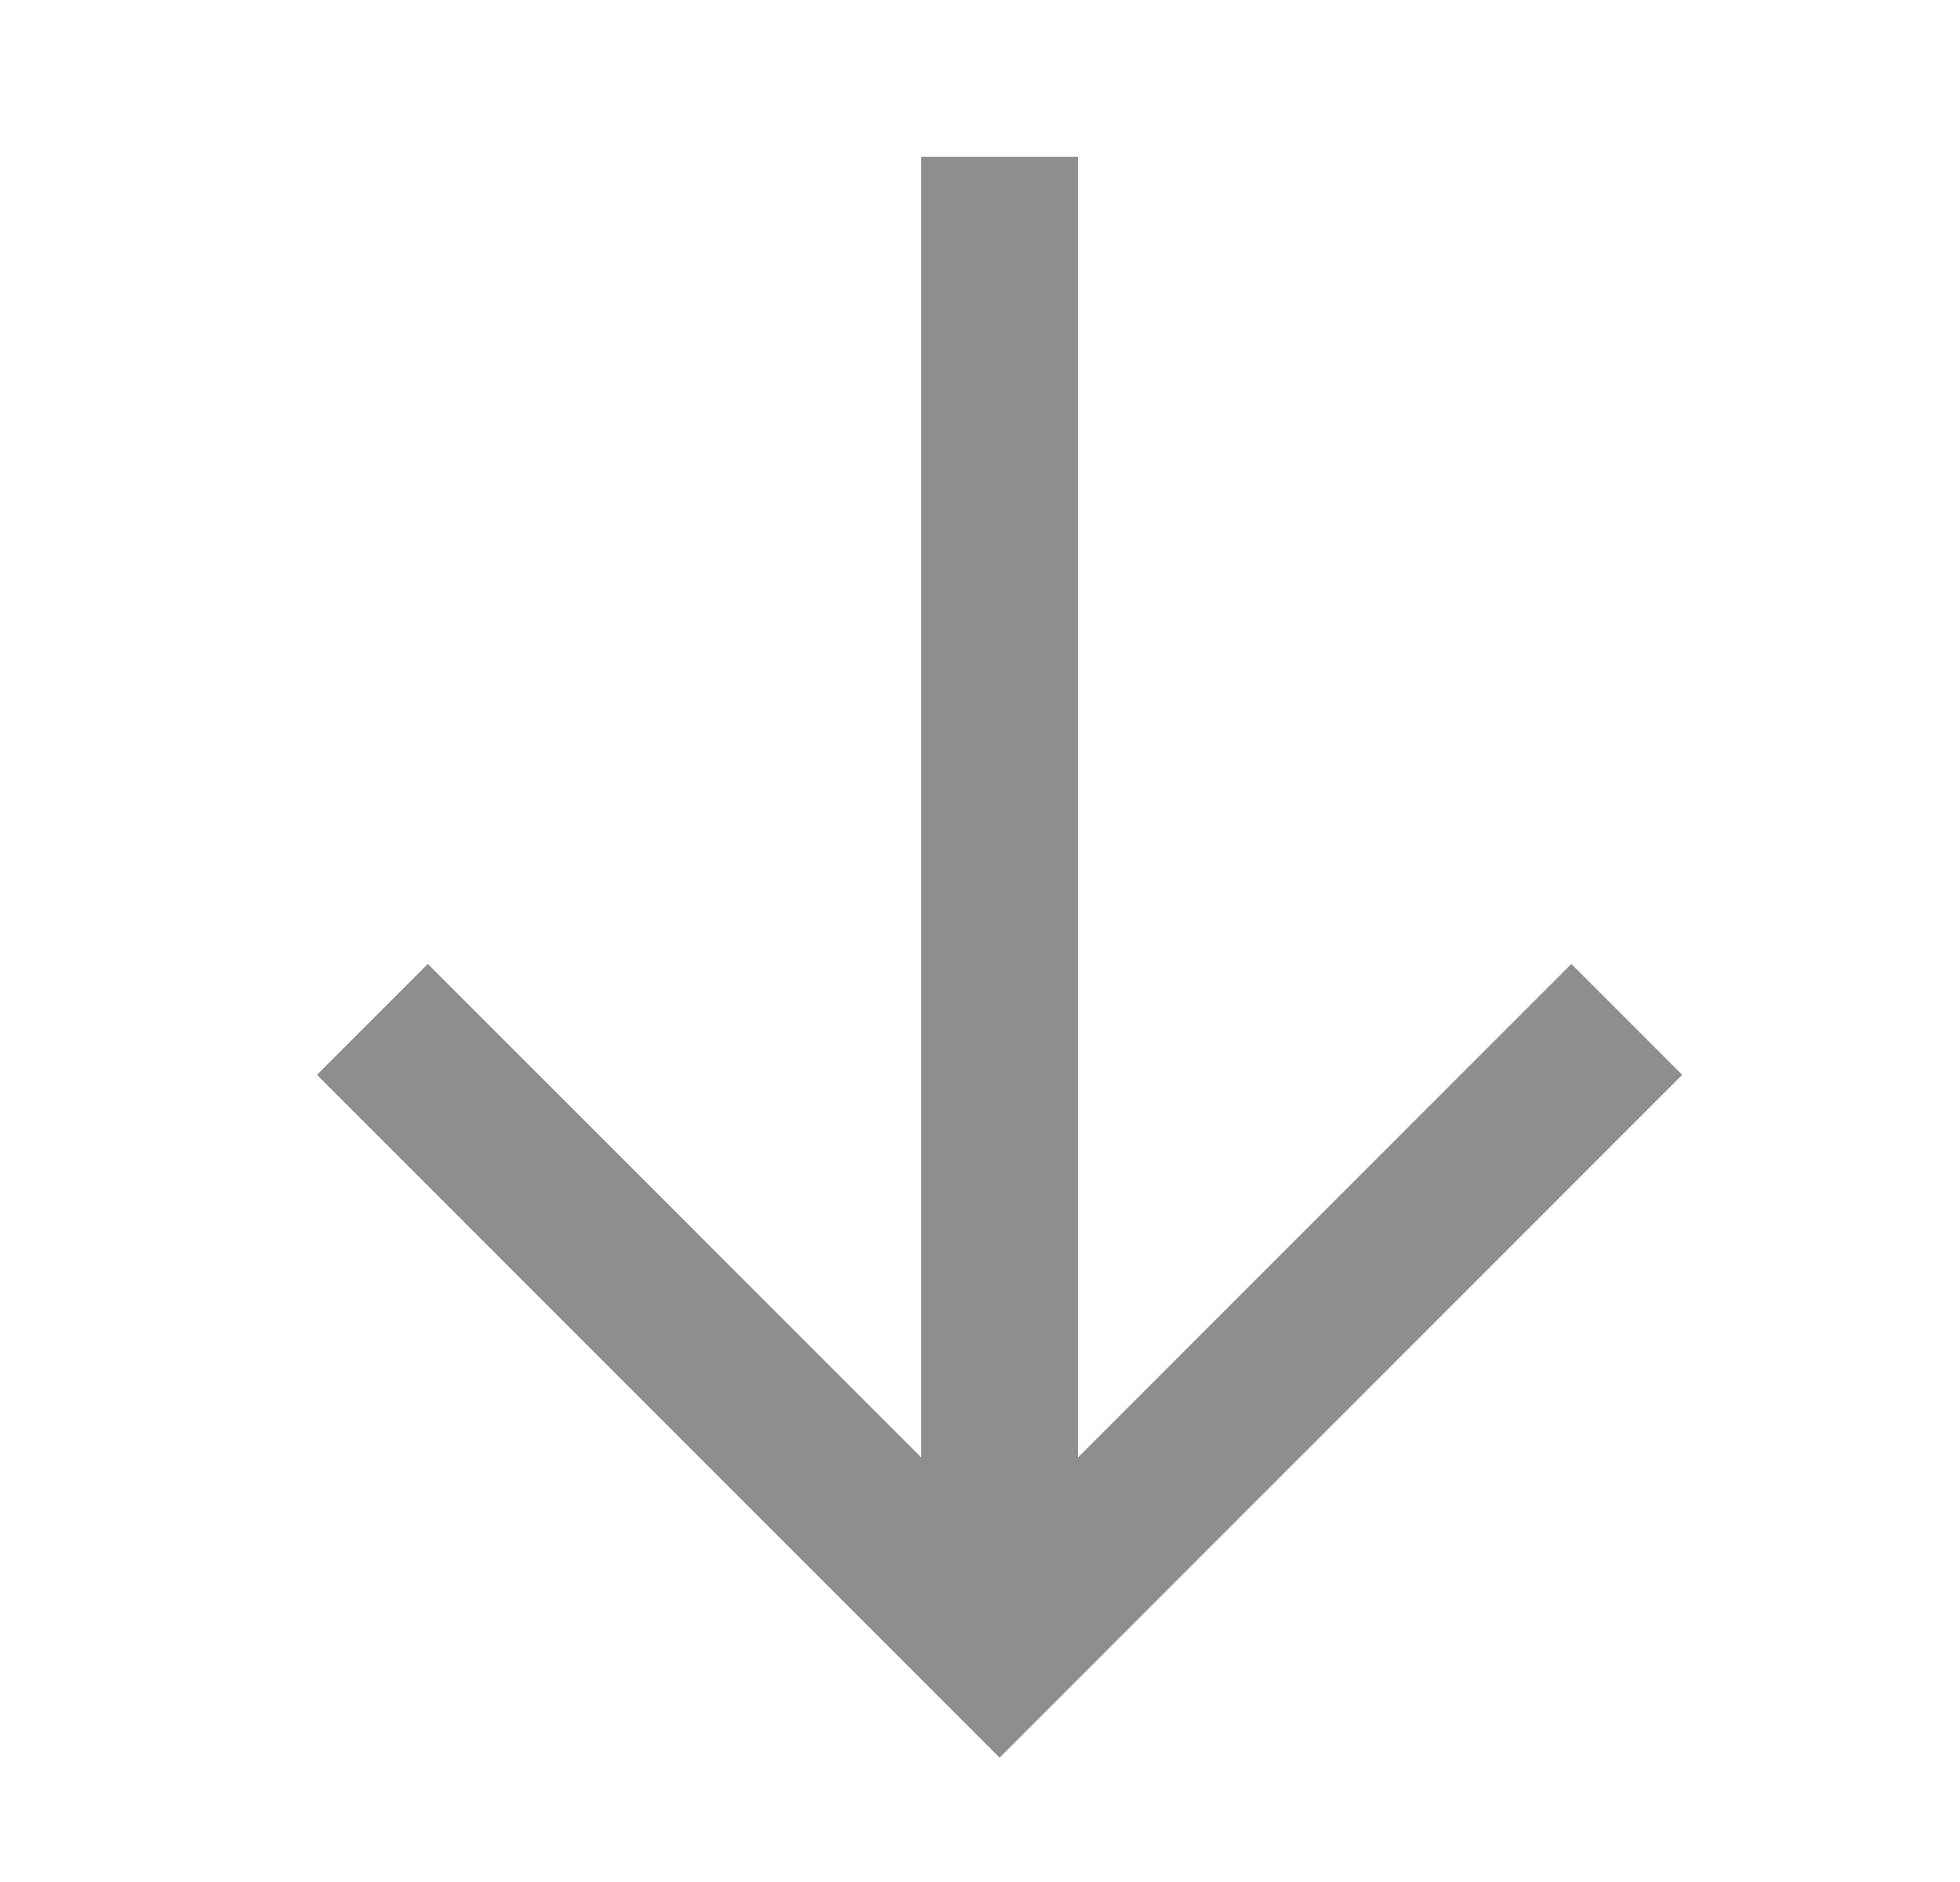
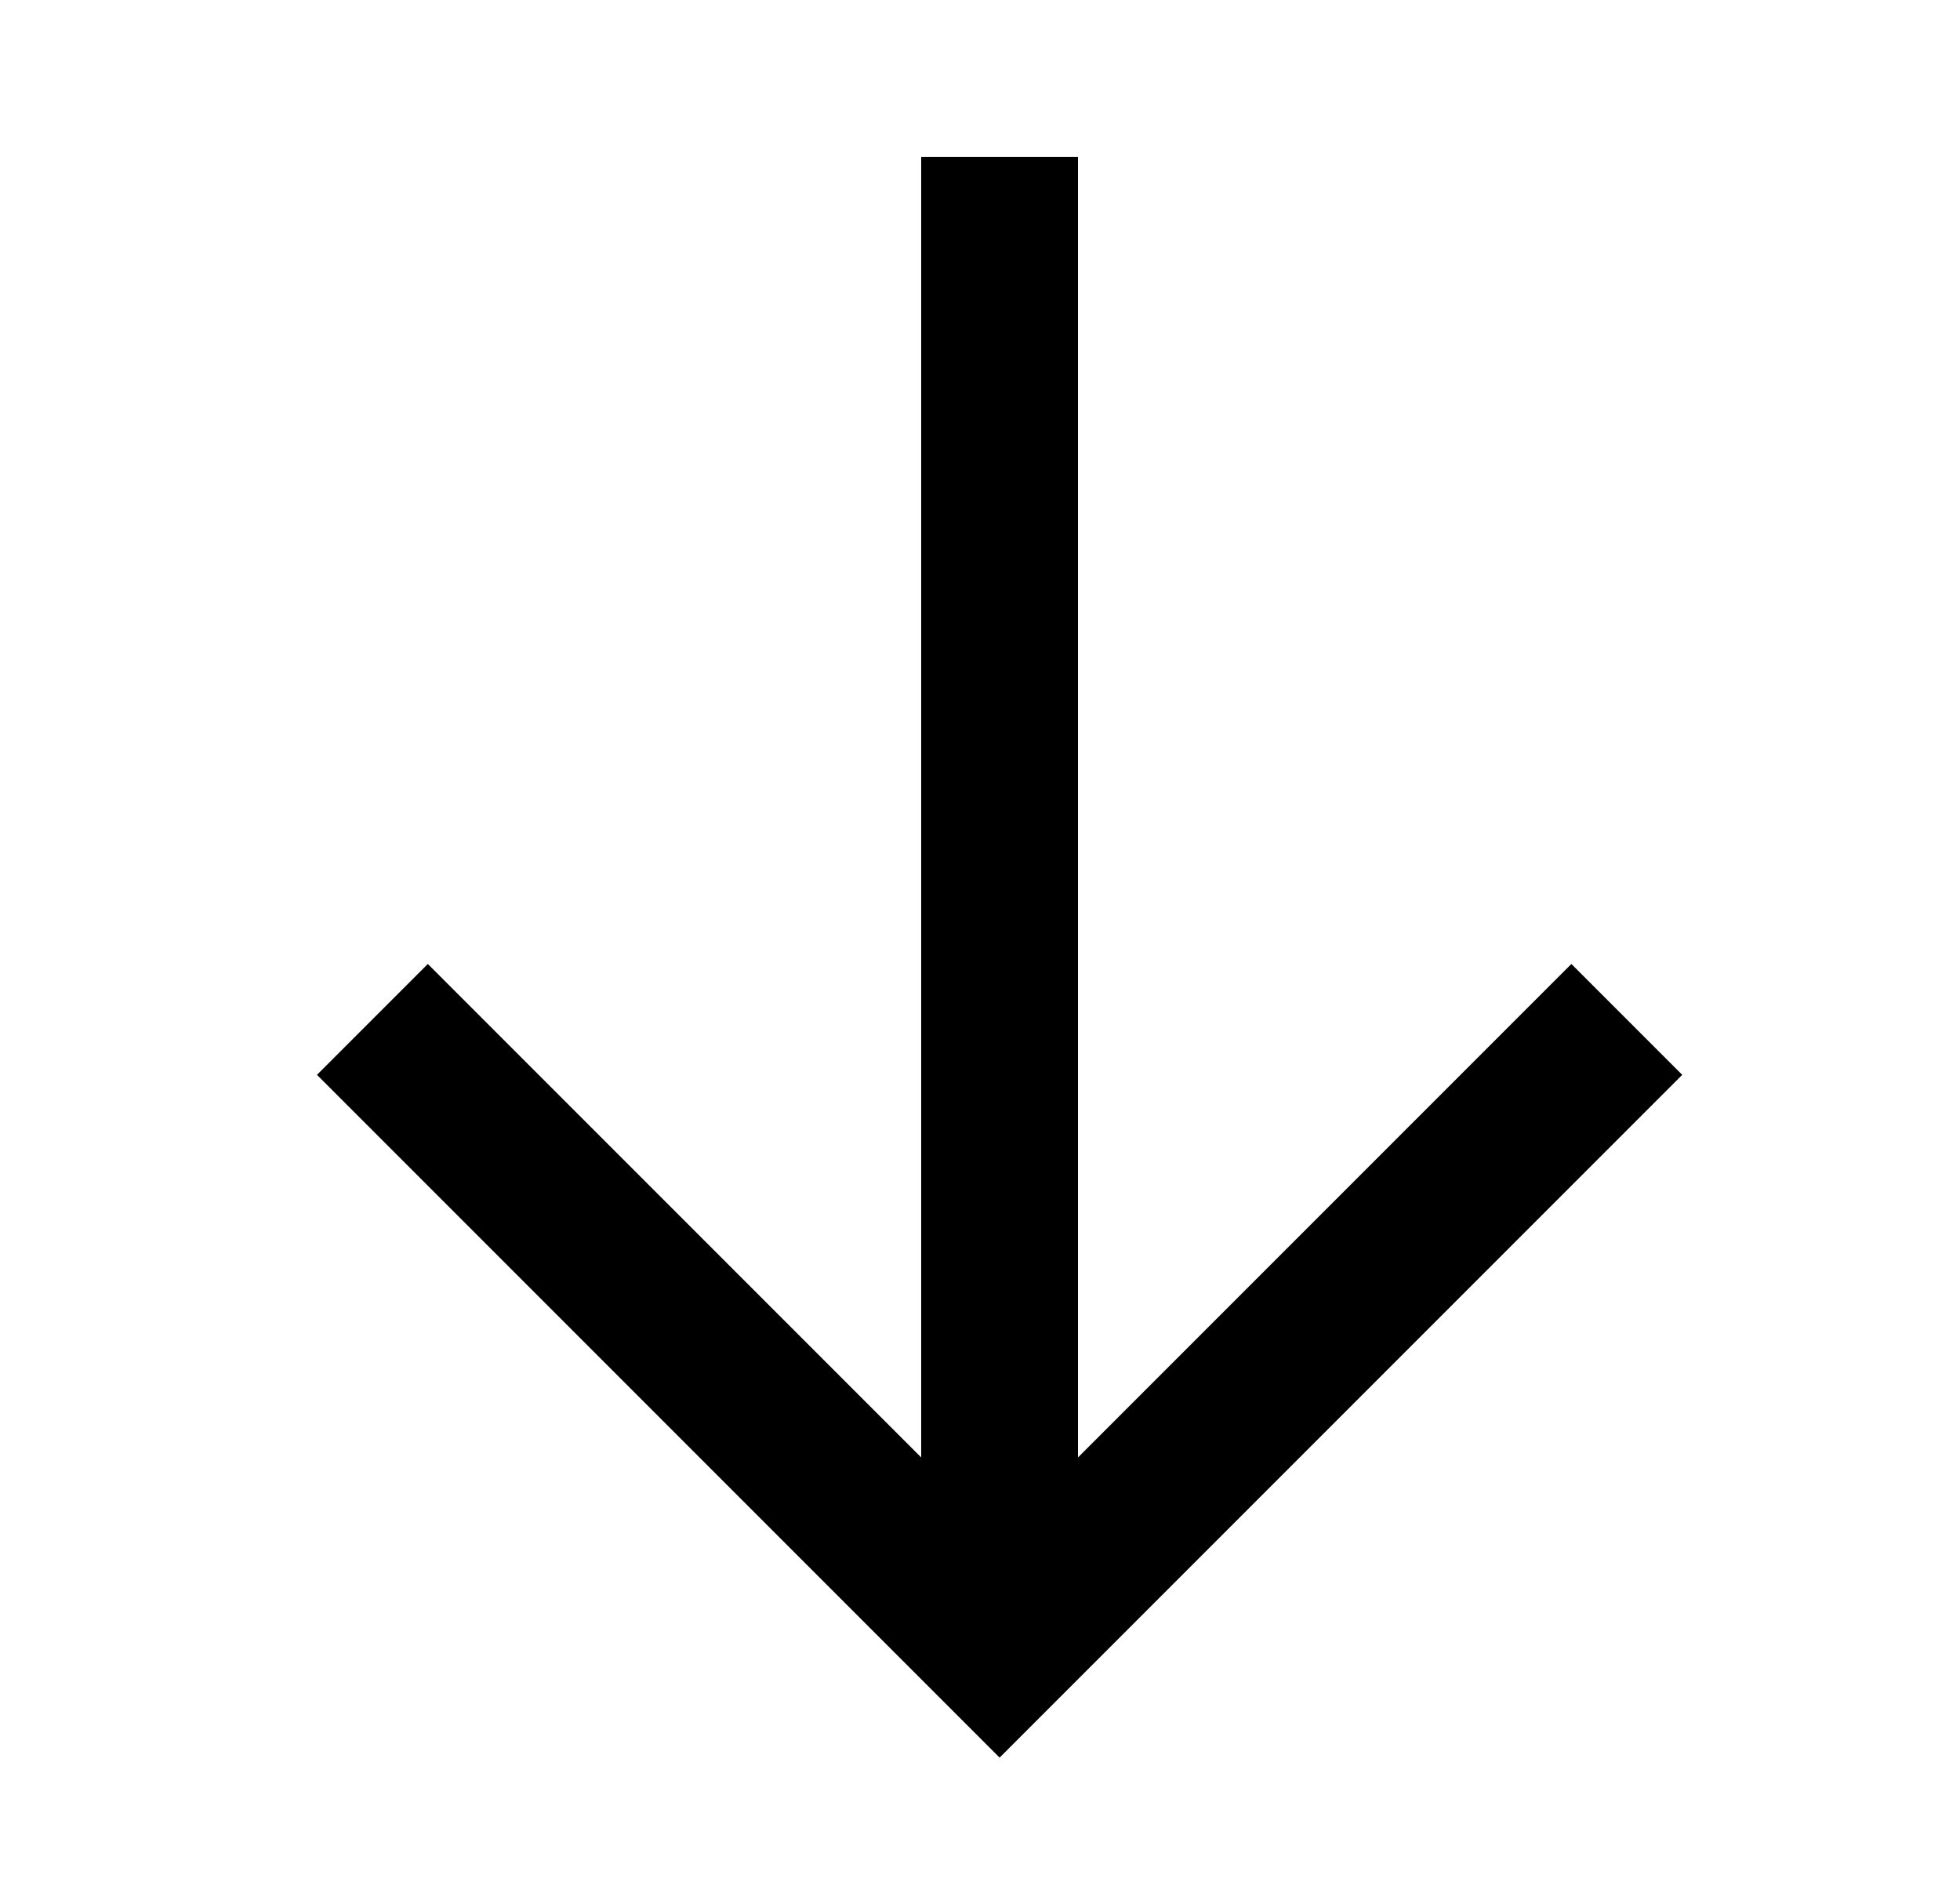
- <svg xmlns="http://www.w3.org/2000/svg" width="25" height="24" viewBox="0 0 25 24" fill="none">
-   <path d="M12.75 22.414L4.043 13.707L5.457 12.293L11.75 18.586L11.75 2H13.75V18.586L20.043 12.293L21.457 13.707L12.75 22.414Z" fill="#8E8E8E" />
+ <svg xmlns="http://www.w3.org/2000/svg" width="25" height="24" viewBox="0 0 25 24">
+   <path d="M12.75 22.414L4.043 13.707L5.457 12.293L11.75 18.586L11.75 2H13.75V18.586L20.043 12.293L21.457 13.707L12.75 22.414Z" />
</svg>
